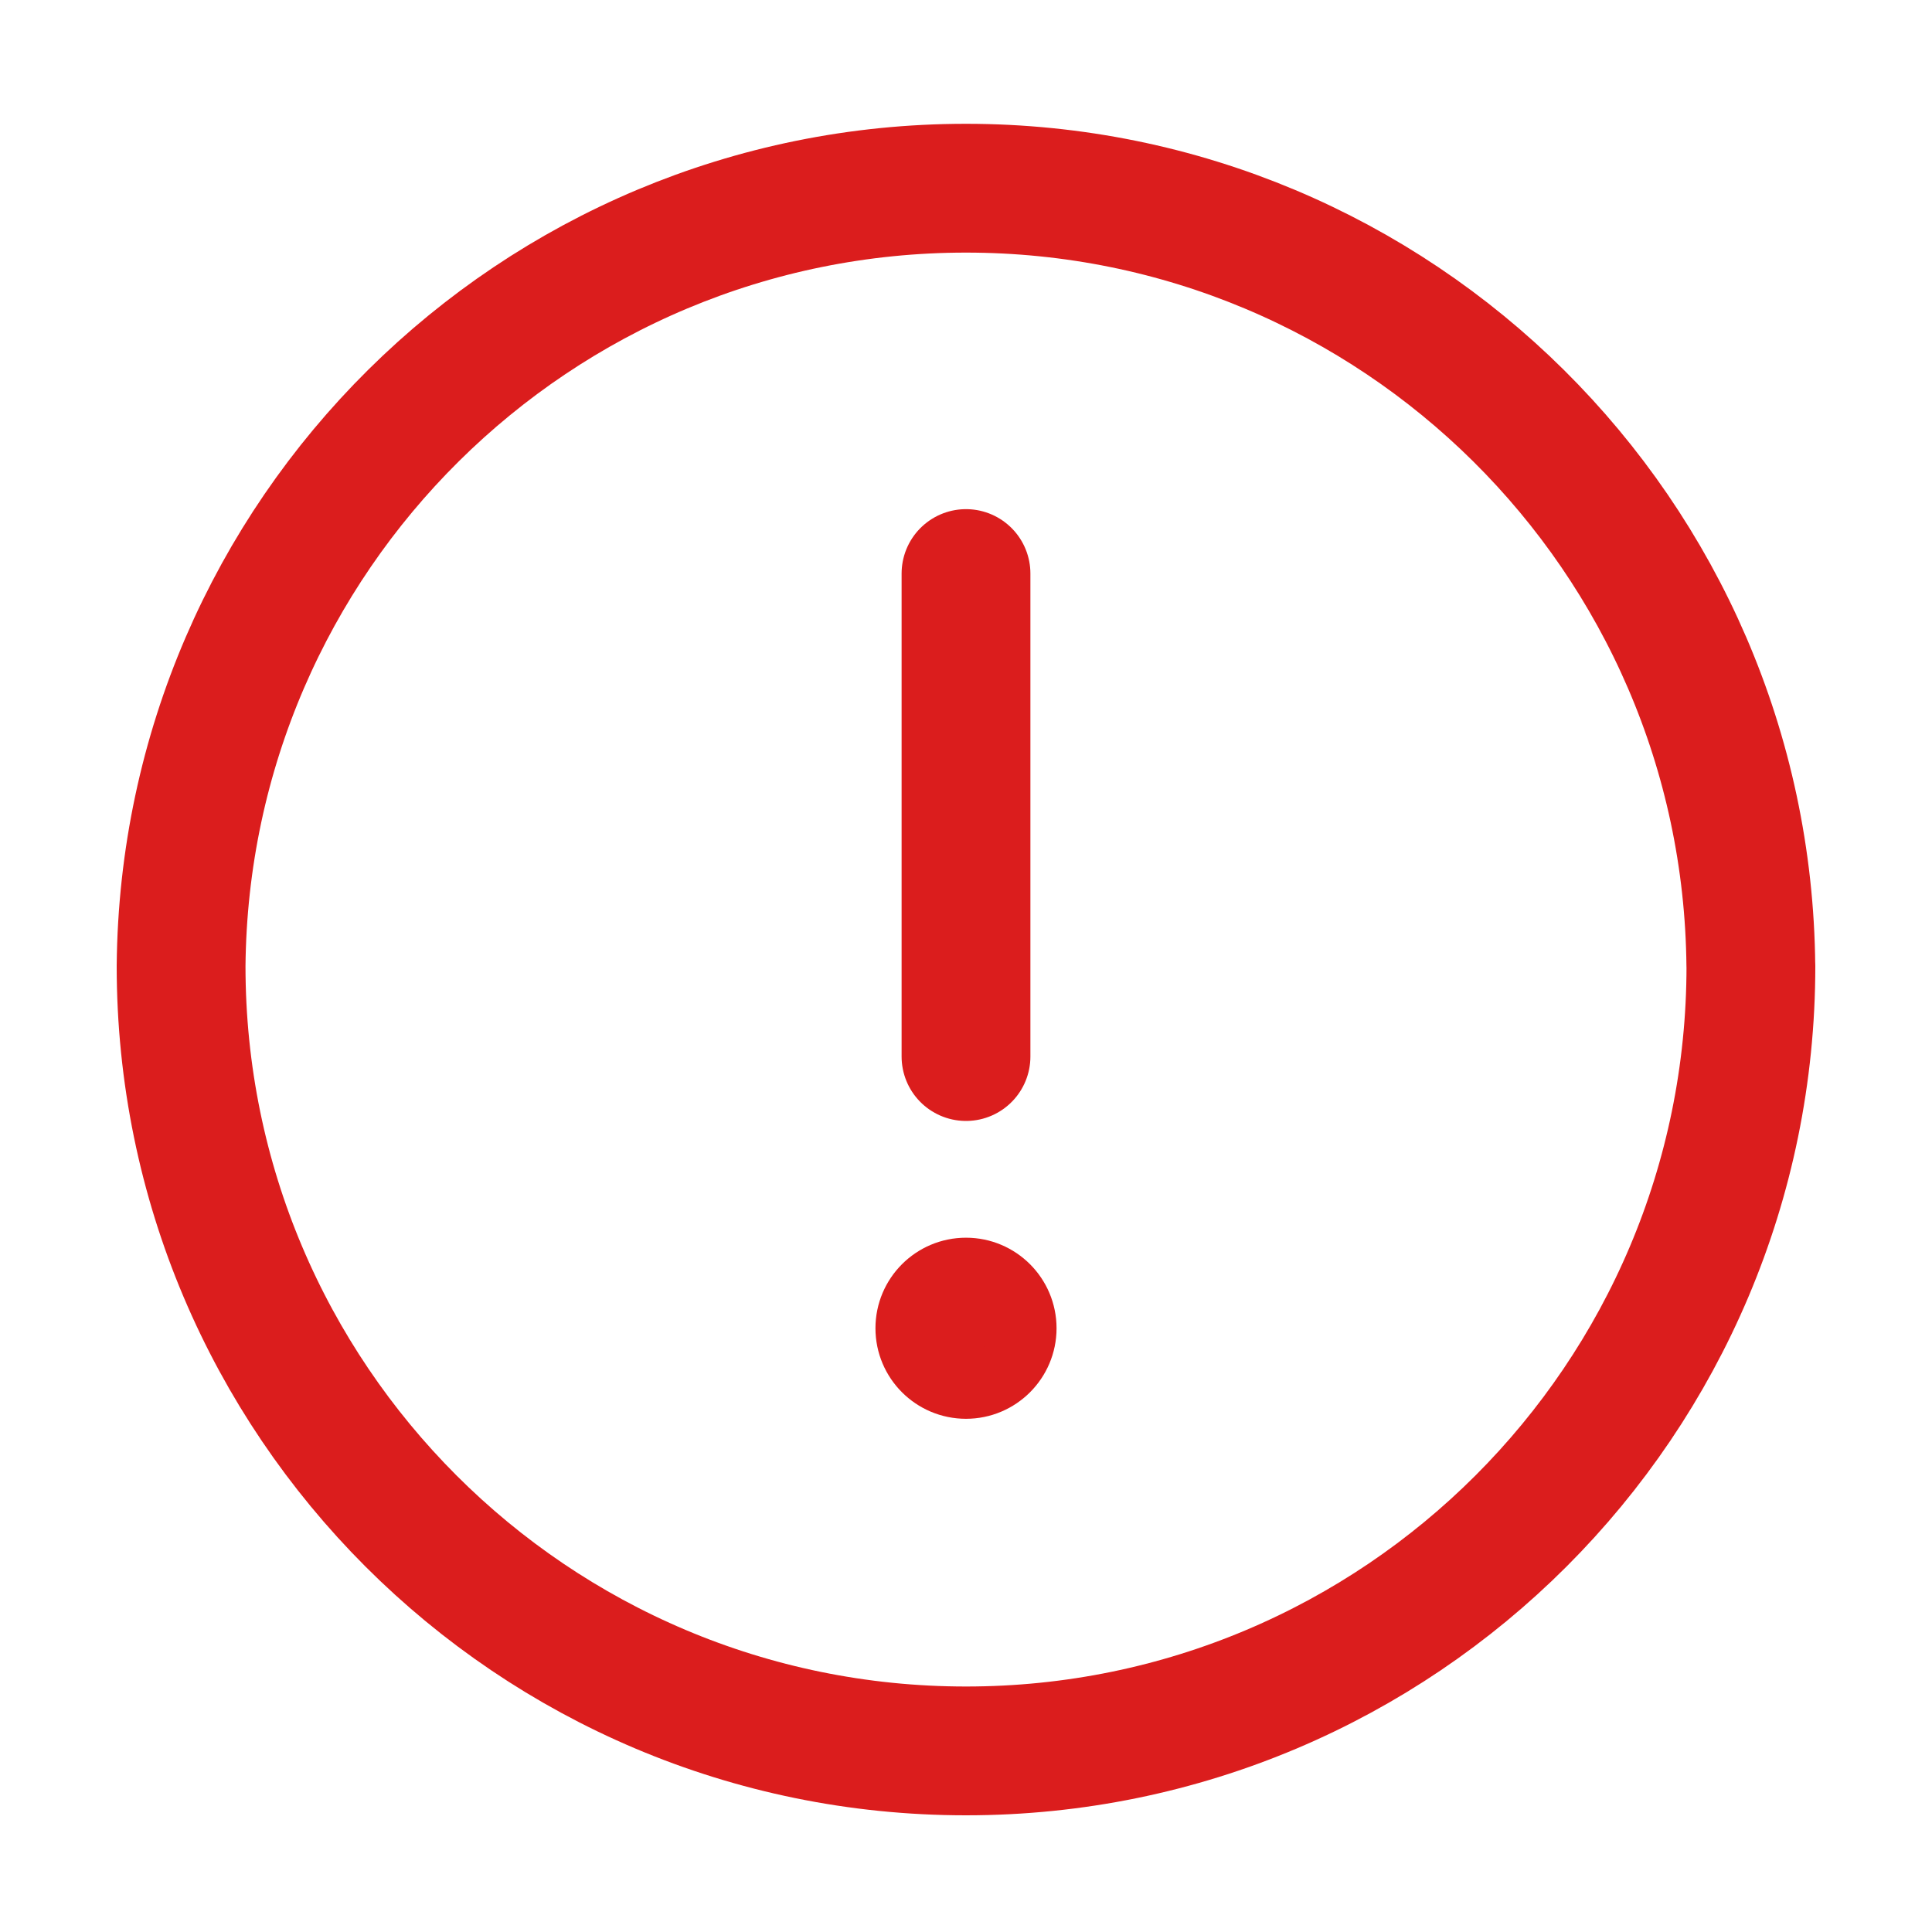
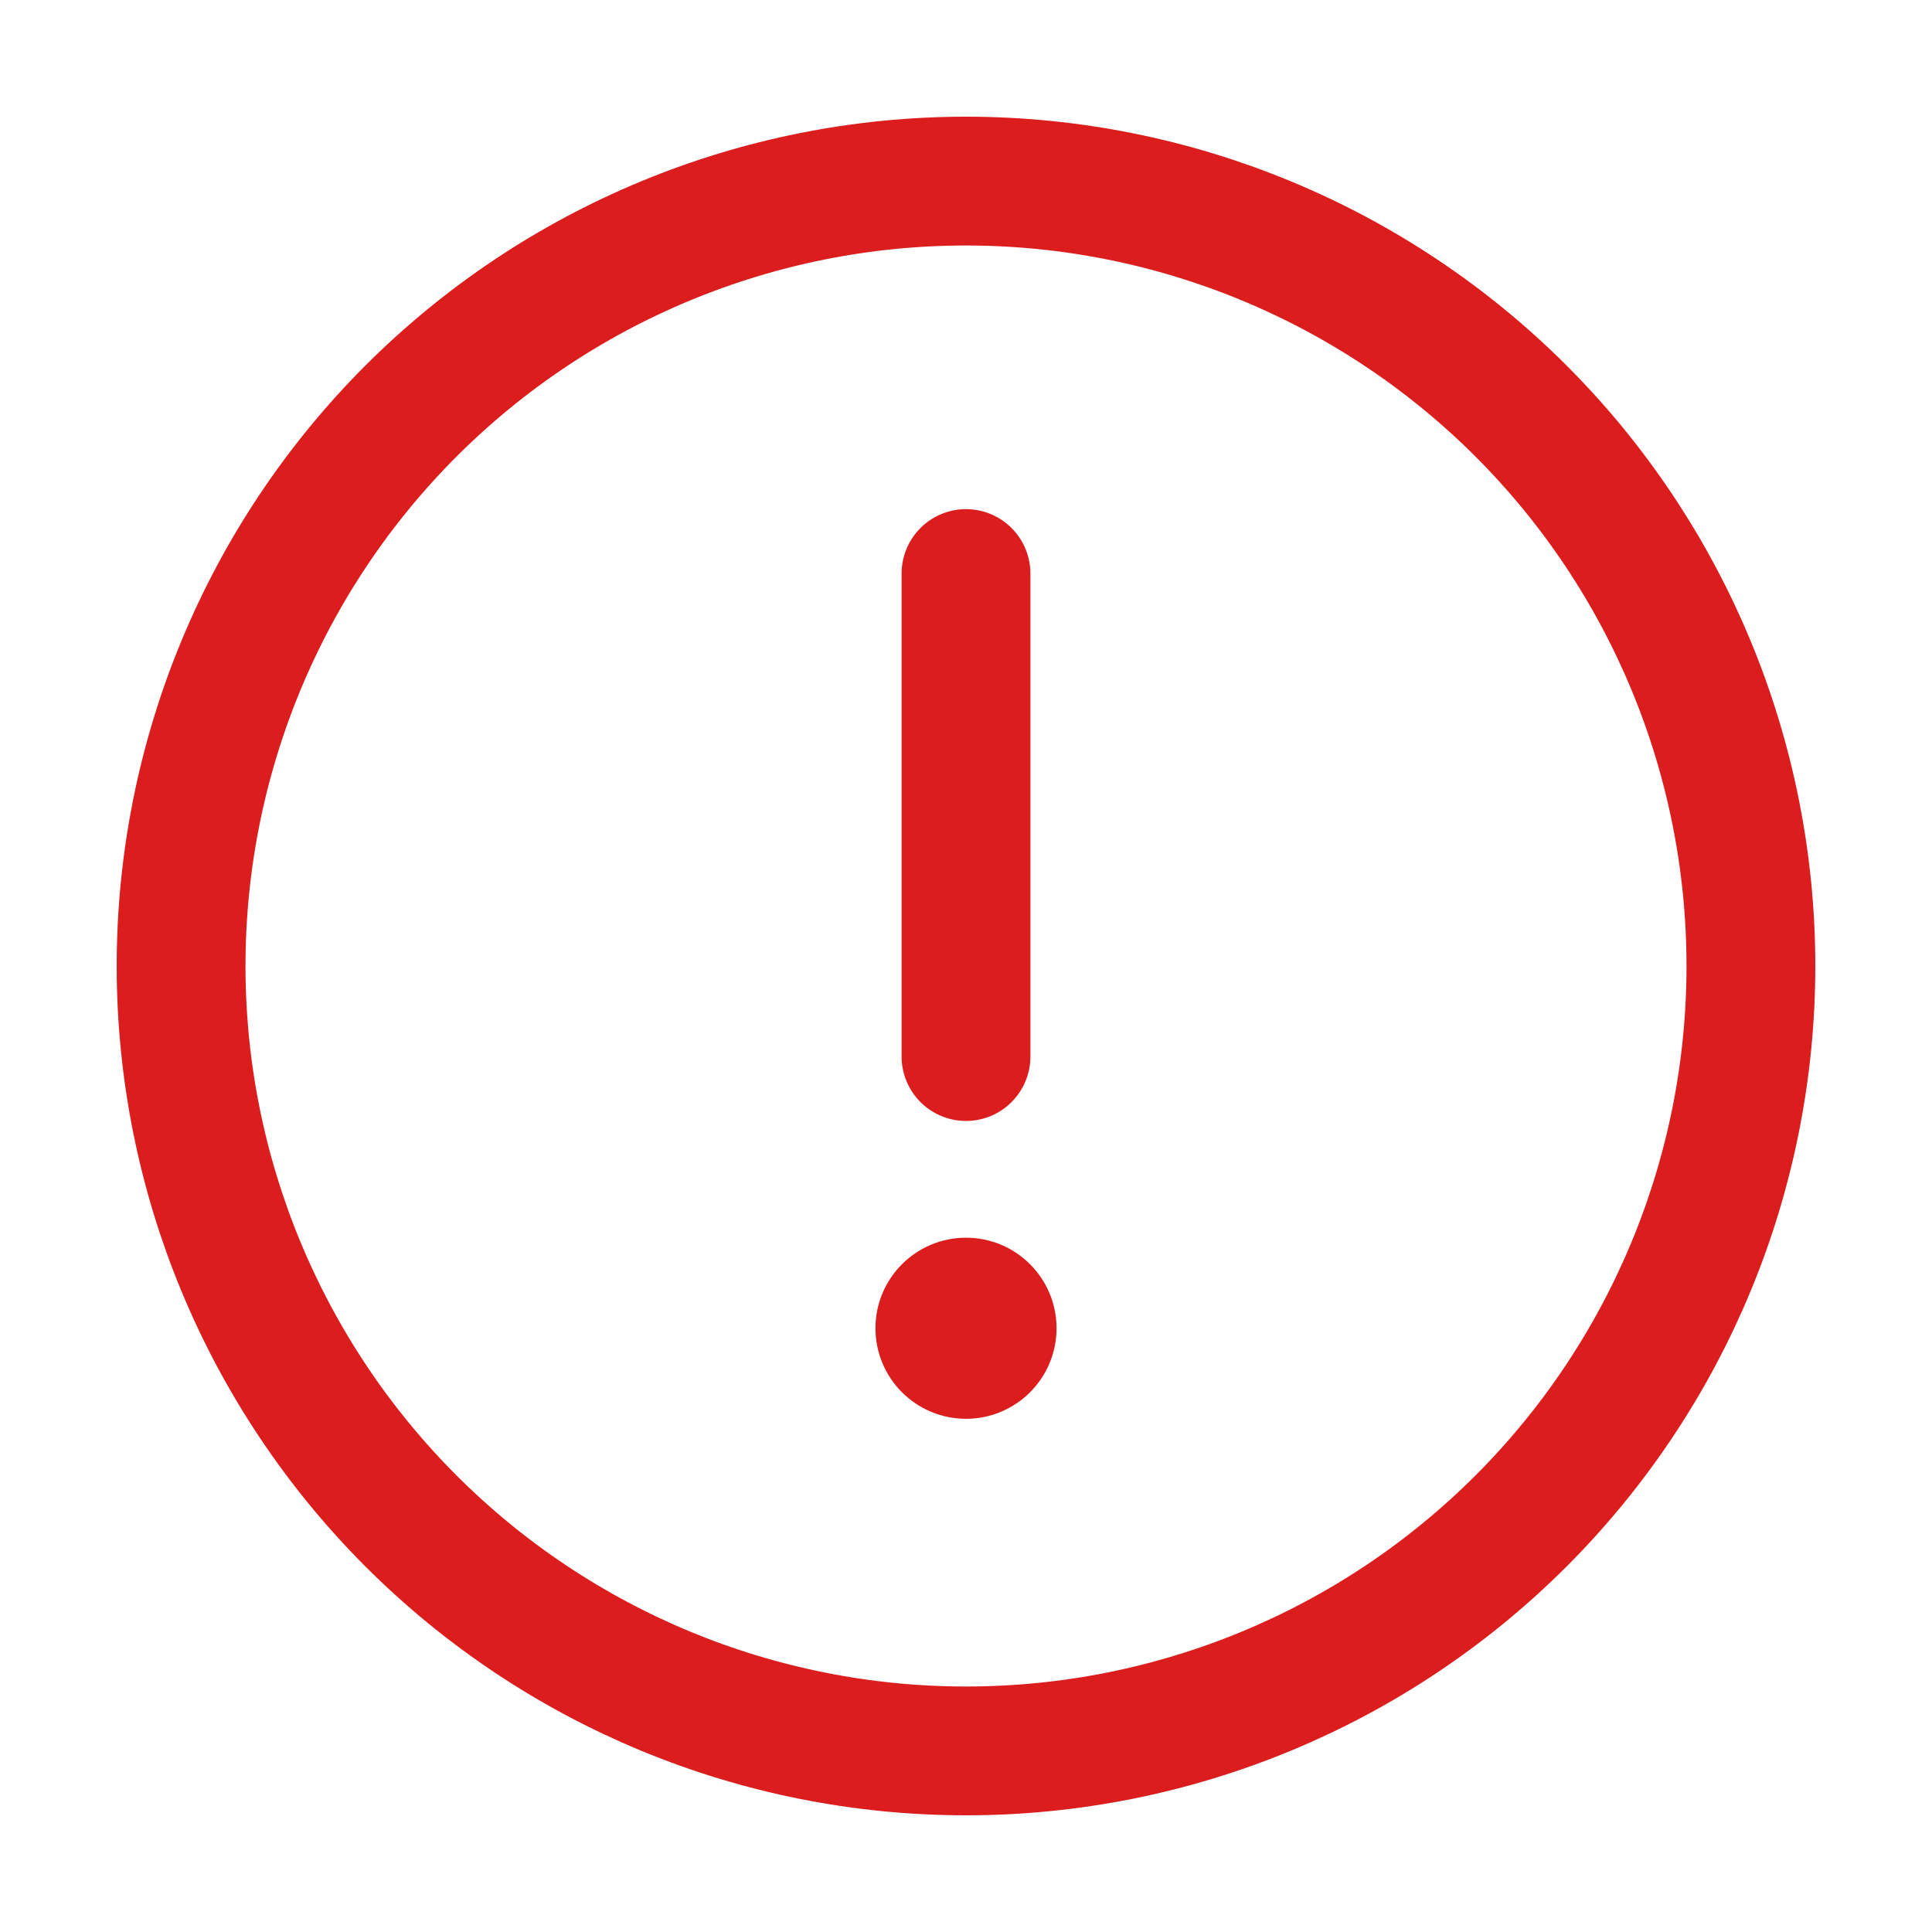
- <svg xmlns="http://www.w3.org/2000/svg" width="30" height="30" fill="none" viewBox="0 0 30 30">
-   <path stroke="#DB1D1D" stroke-linecap="round" stroke-linejoin="round" stroke-width="2" d="M15 16.406v-7.5M27.188 15a12.188 12.188 0 11-24.376 0 12.188 12.188 0 0124.375 0z" />
-   <path fill="#DB1D1D" stroke="#DB1D1D" d="M15.906 20.625a.906.906 0 11-1.812 0 .906.906 0 011.812 0z" />
+ <svg xmlns="http://www.w3.org/2000/svg" width="30" height="30" viewBox="0 0 30 30" fill="none">
+   <path d="M15 16.406V8.906M27.188 15C27.188 18.232 25.904 21.332 23.618 23.618C21.332 25.904 18.232 27.188 15 27.188C11.768 27.188 8.668 25.904 6.382 23.618C4.097 21.332 2.812 18.232 2.812 15C2.812 11.768 4.097 8.668 6.382 6.382C8.668 4.097 11.768 2.812 15 2.812C18.232 2.812 21.332 4.097 23.618 6.382C25.904 8.668 27.188 11.768 27.188 15Z" stroke="#DB1D1D" stroke-width="2" stroke-linecap="round" stroke-linejoin="round" />
+   <path d="M15.906 20.625C15.906 21.125 15.501 21.531 15 21.531C14.499 21.531 14.094 21.125 14.094 20.625C14.094 20.125 14.499 19.719 15 19.719C15.501 19.719 15.906 20.125 15.906 20.625Z" fill="#DB1D1D" stroke="#DB1D1D" />
</svg>
